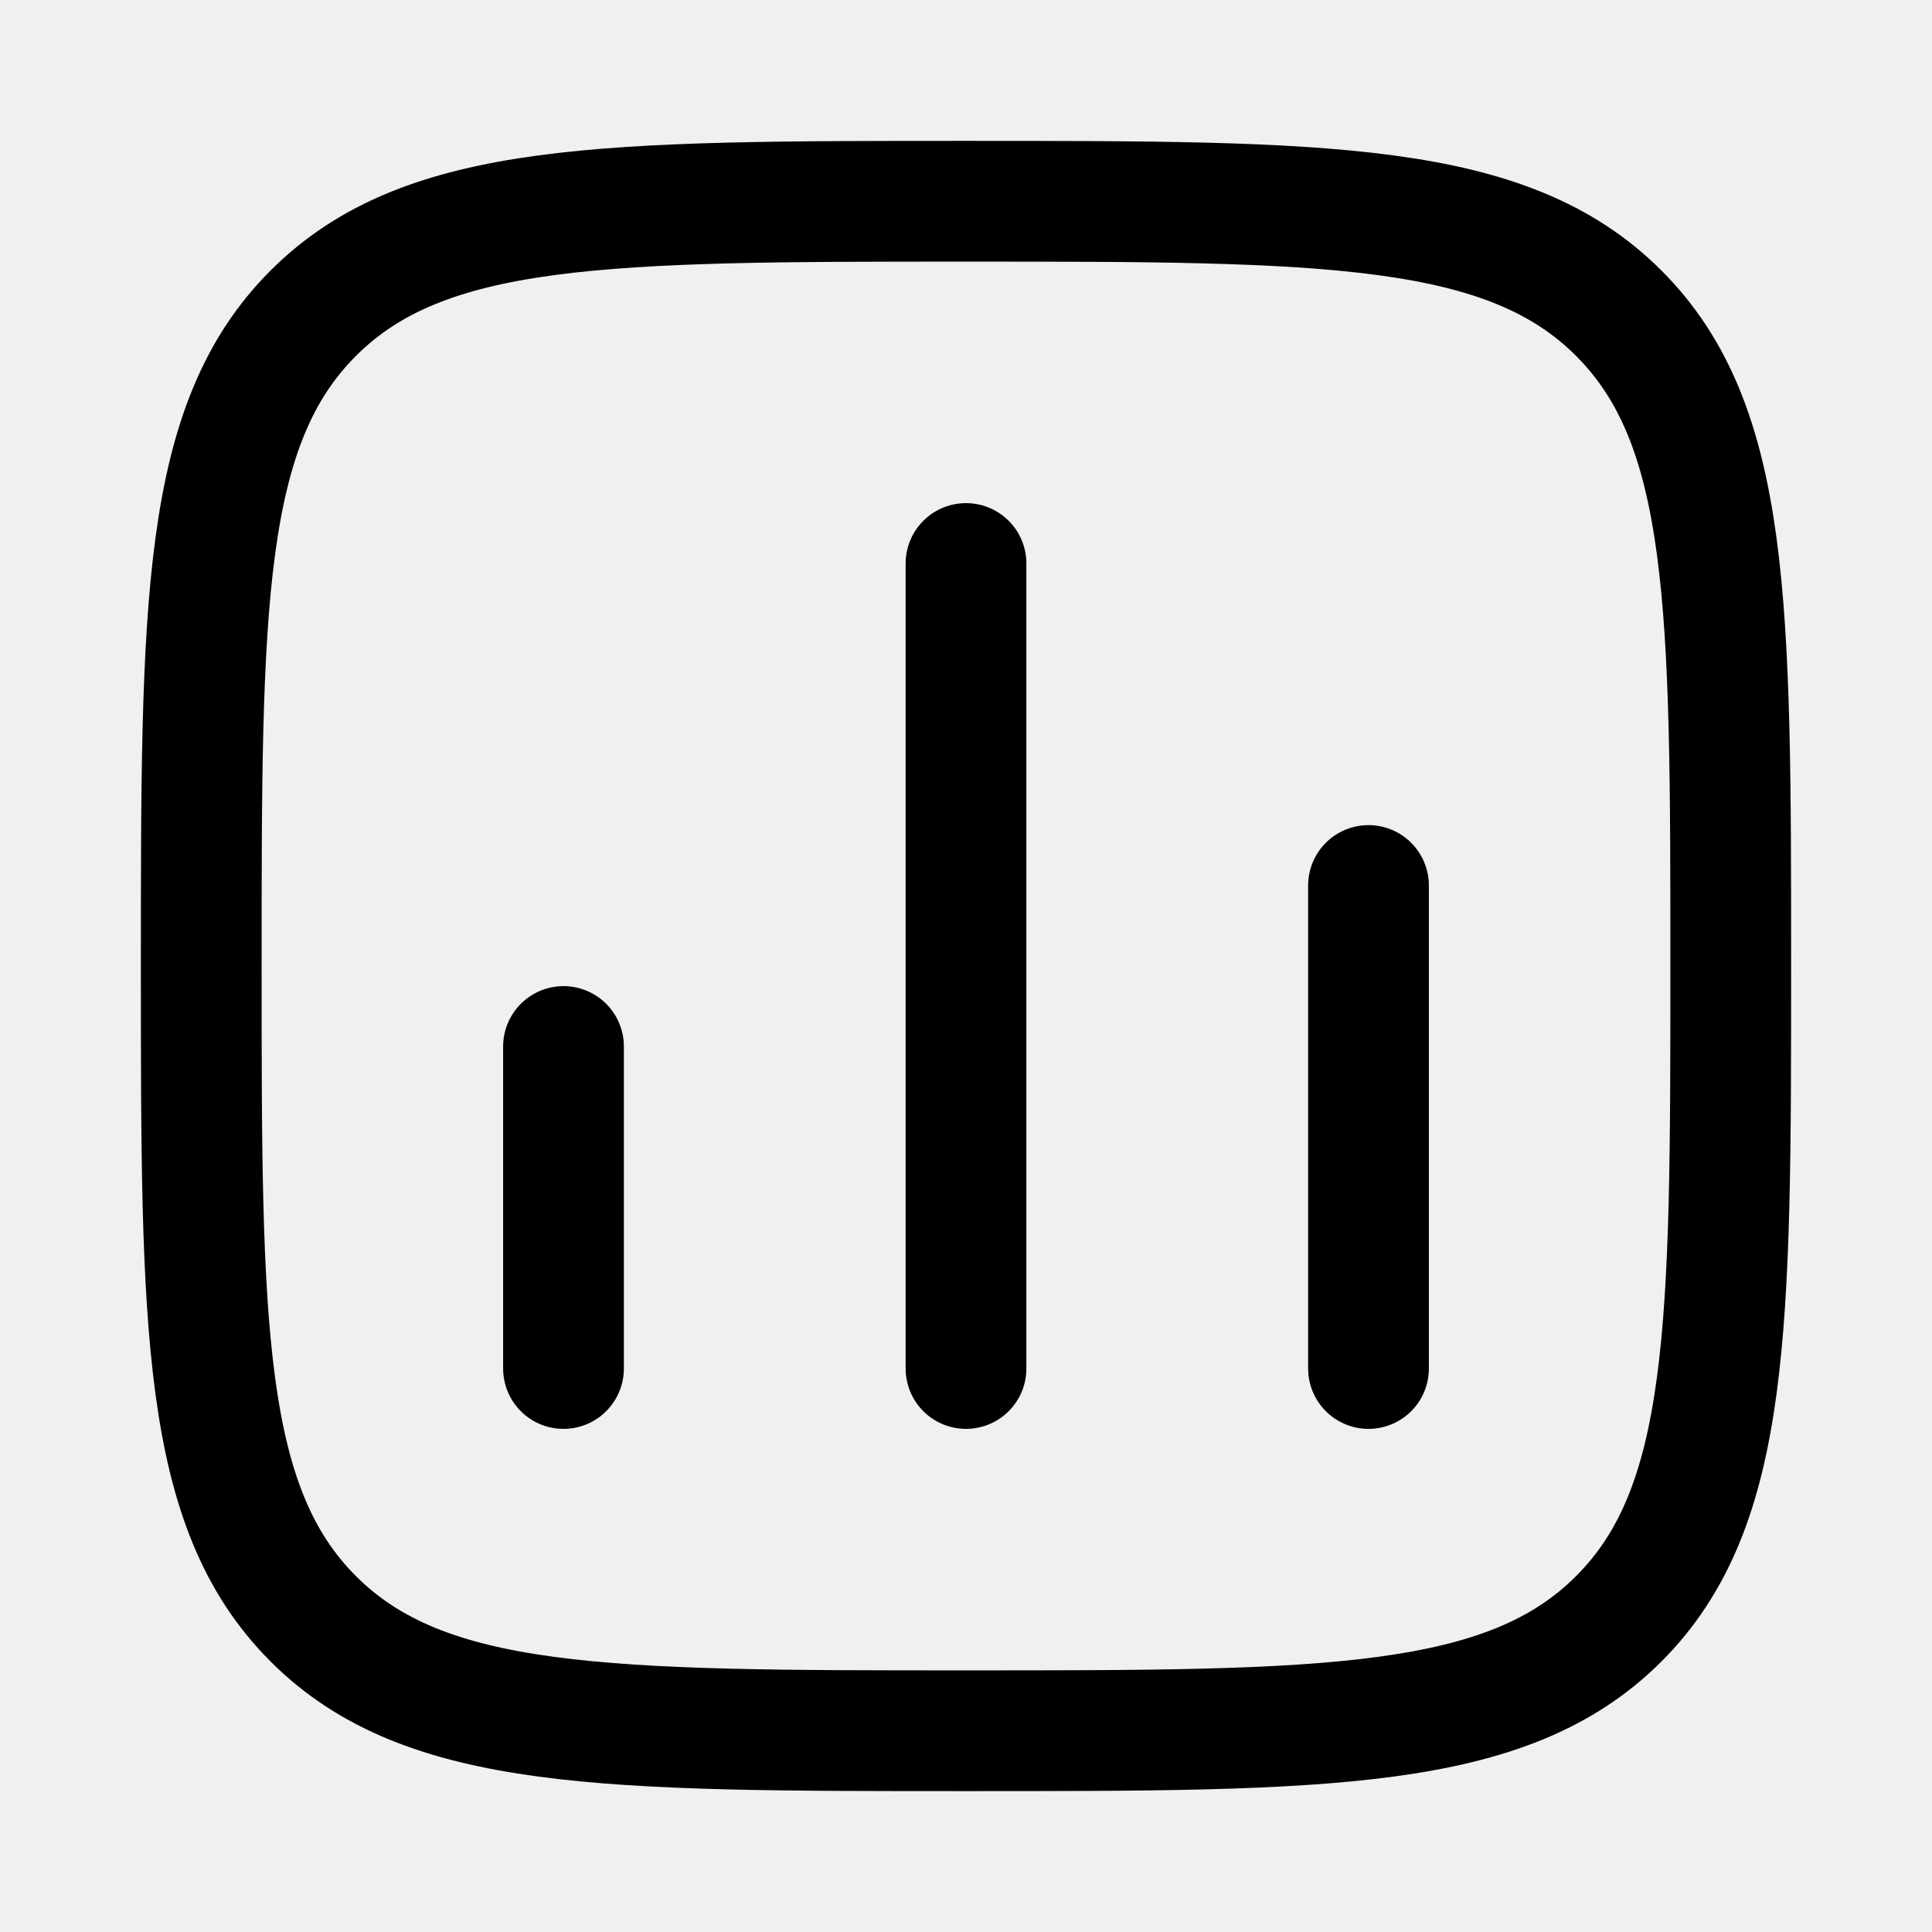
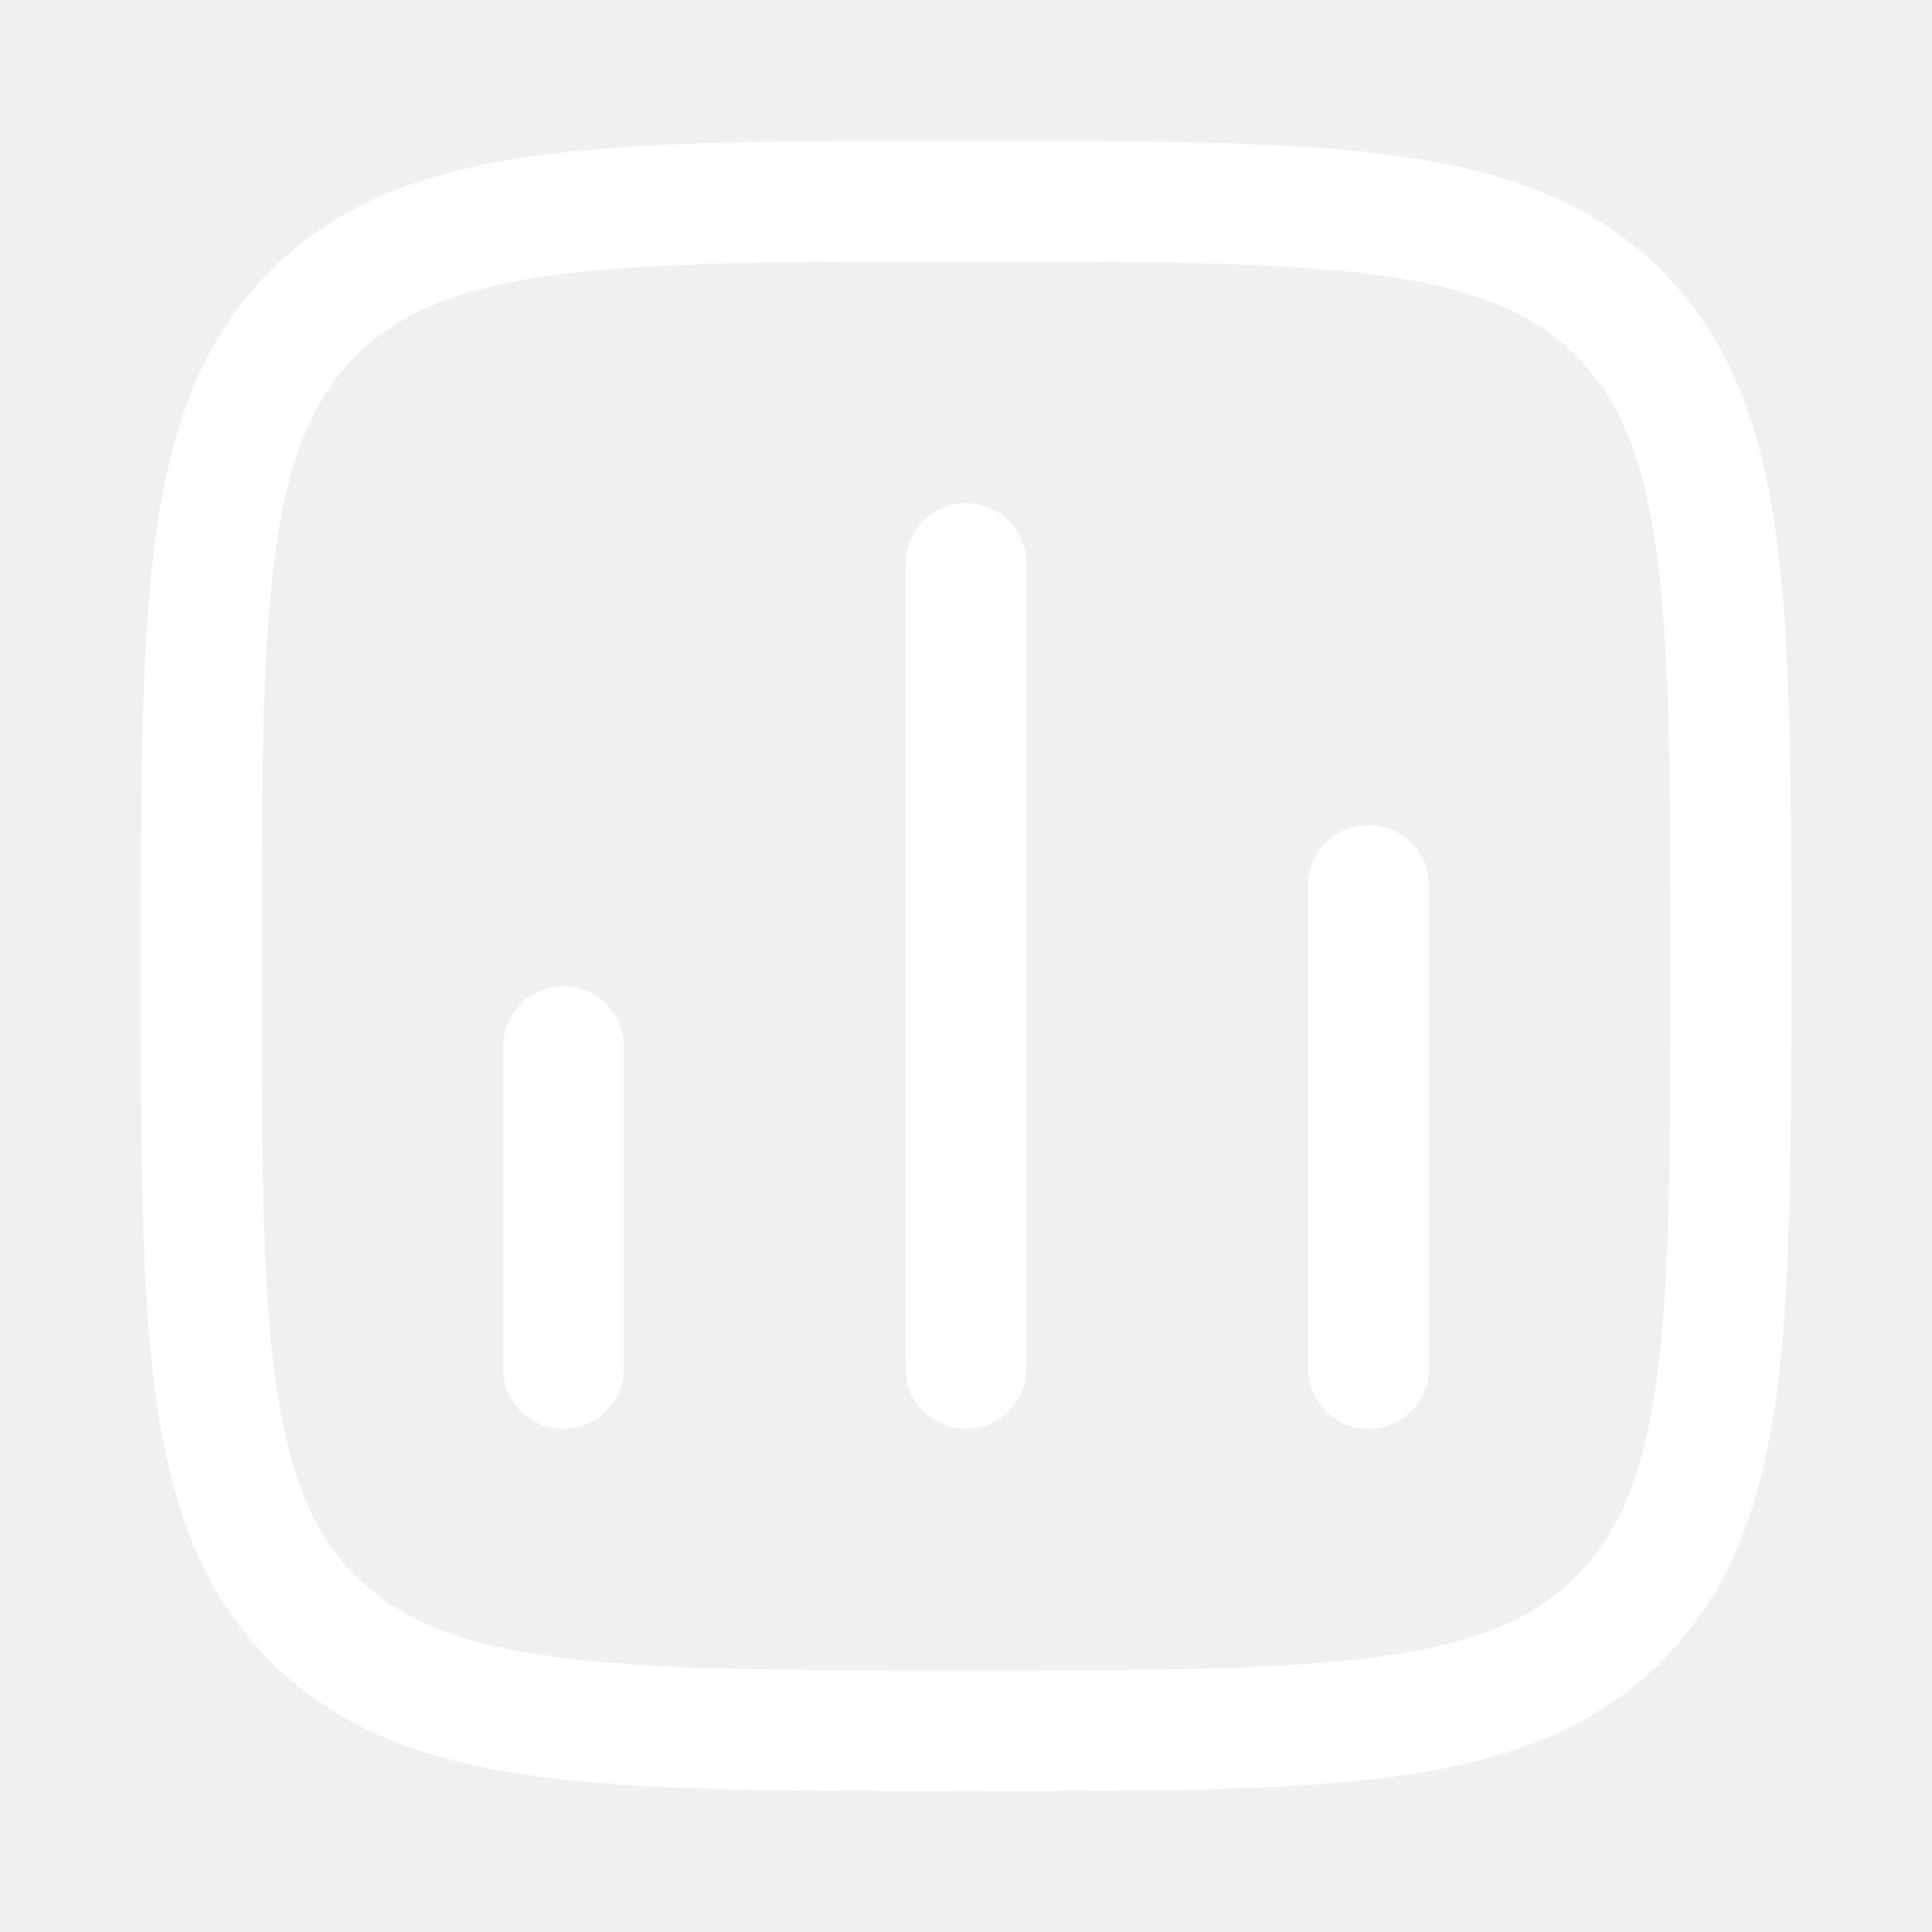
<svg xmlns="http://www.w3.org/2000/svg" width="24" height="24" viewBox="0 0 24 24" fill="none">
-   <path d="M7 17L7 13" stroke="currentColor" stroke-width="1.5" stroke-linecap="round" />
-   <path d="M12 17L12 7" stroke="currentColor" stroke-width="1.5" stroke-linecap="round" />
-   <path d="M17 17L17 11" stroke="currentColor" stroke-width="1.5" stroke-linecap="round" />
-   <path d="M2.5 12C2.5 7.522 2.5 5.282 3.891 3.891C5.282 2.5 7.522 2.5 12 2.5C16.478 2.5 18.718 2.5 20.109 3.891C21.5 5.282 21.5 7.522 21.5 12C21.5 16.478 21.5 18.718 20.109 20.109C18.718 21.5 16.478 21.5 12 21.5C7.522 21.5 5.282 21.5 3.891 20.109C2.5 18.718 2.5 16.478 2.5 12Z" stroke="currentColor" stroke-width="1.5" stroke-linejoin="round" />
+   <path d="M7 17L7 13" stroke="white" stroke-width="1.5" stroke-linecap="round" />
+   <path d="M12 17L12 7" stroke="white" stroke-width="1.5" stroke-linecap="round" />
+   <path d="M17 17L17 11" stroke="white" stroke-width="1.5" stroke-linecap="round" />
+   <path d="M2.5 12C2.5 7.522 2.5 5.282 3.891 3.891C5.282 2.5 7.522 2.5 12 2.5C16.478 2.5 18.718 2.5 20.109 3.891C21.5 5.282 21.5 7.522 21.5 12C21.5 16.478 21.5 18.718 20.109 20.109C18.718 21.5 16.478 21.5 12 21.5C7.522 21.5 5.282 21.5 3.891 20.109C2.5 18.718 2.5 16.478 2.5 12Z" stroke="white" stroke-width="1.5" stroke-linejoin="round" />
</svg>
